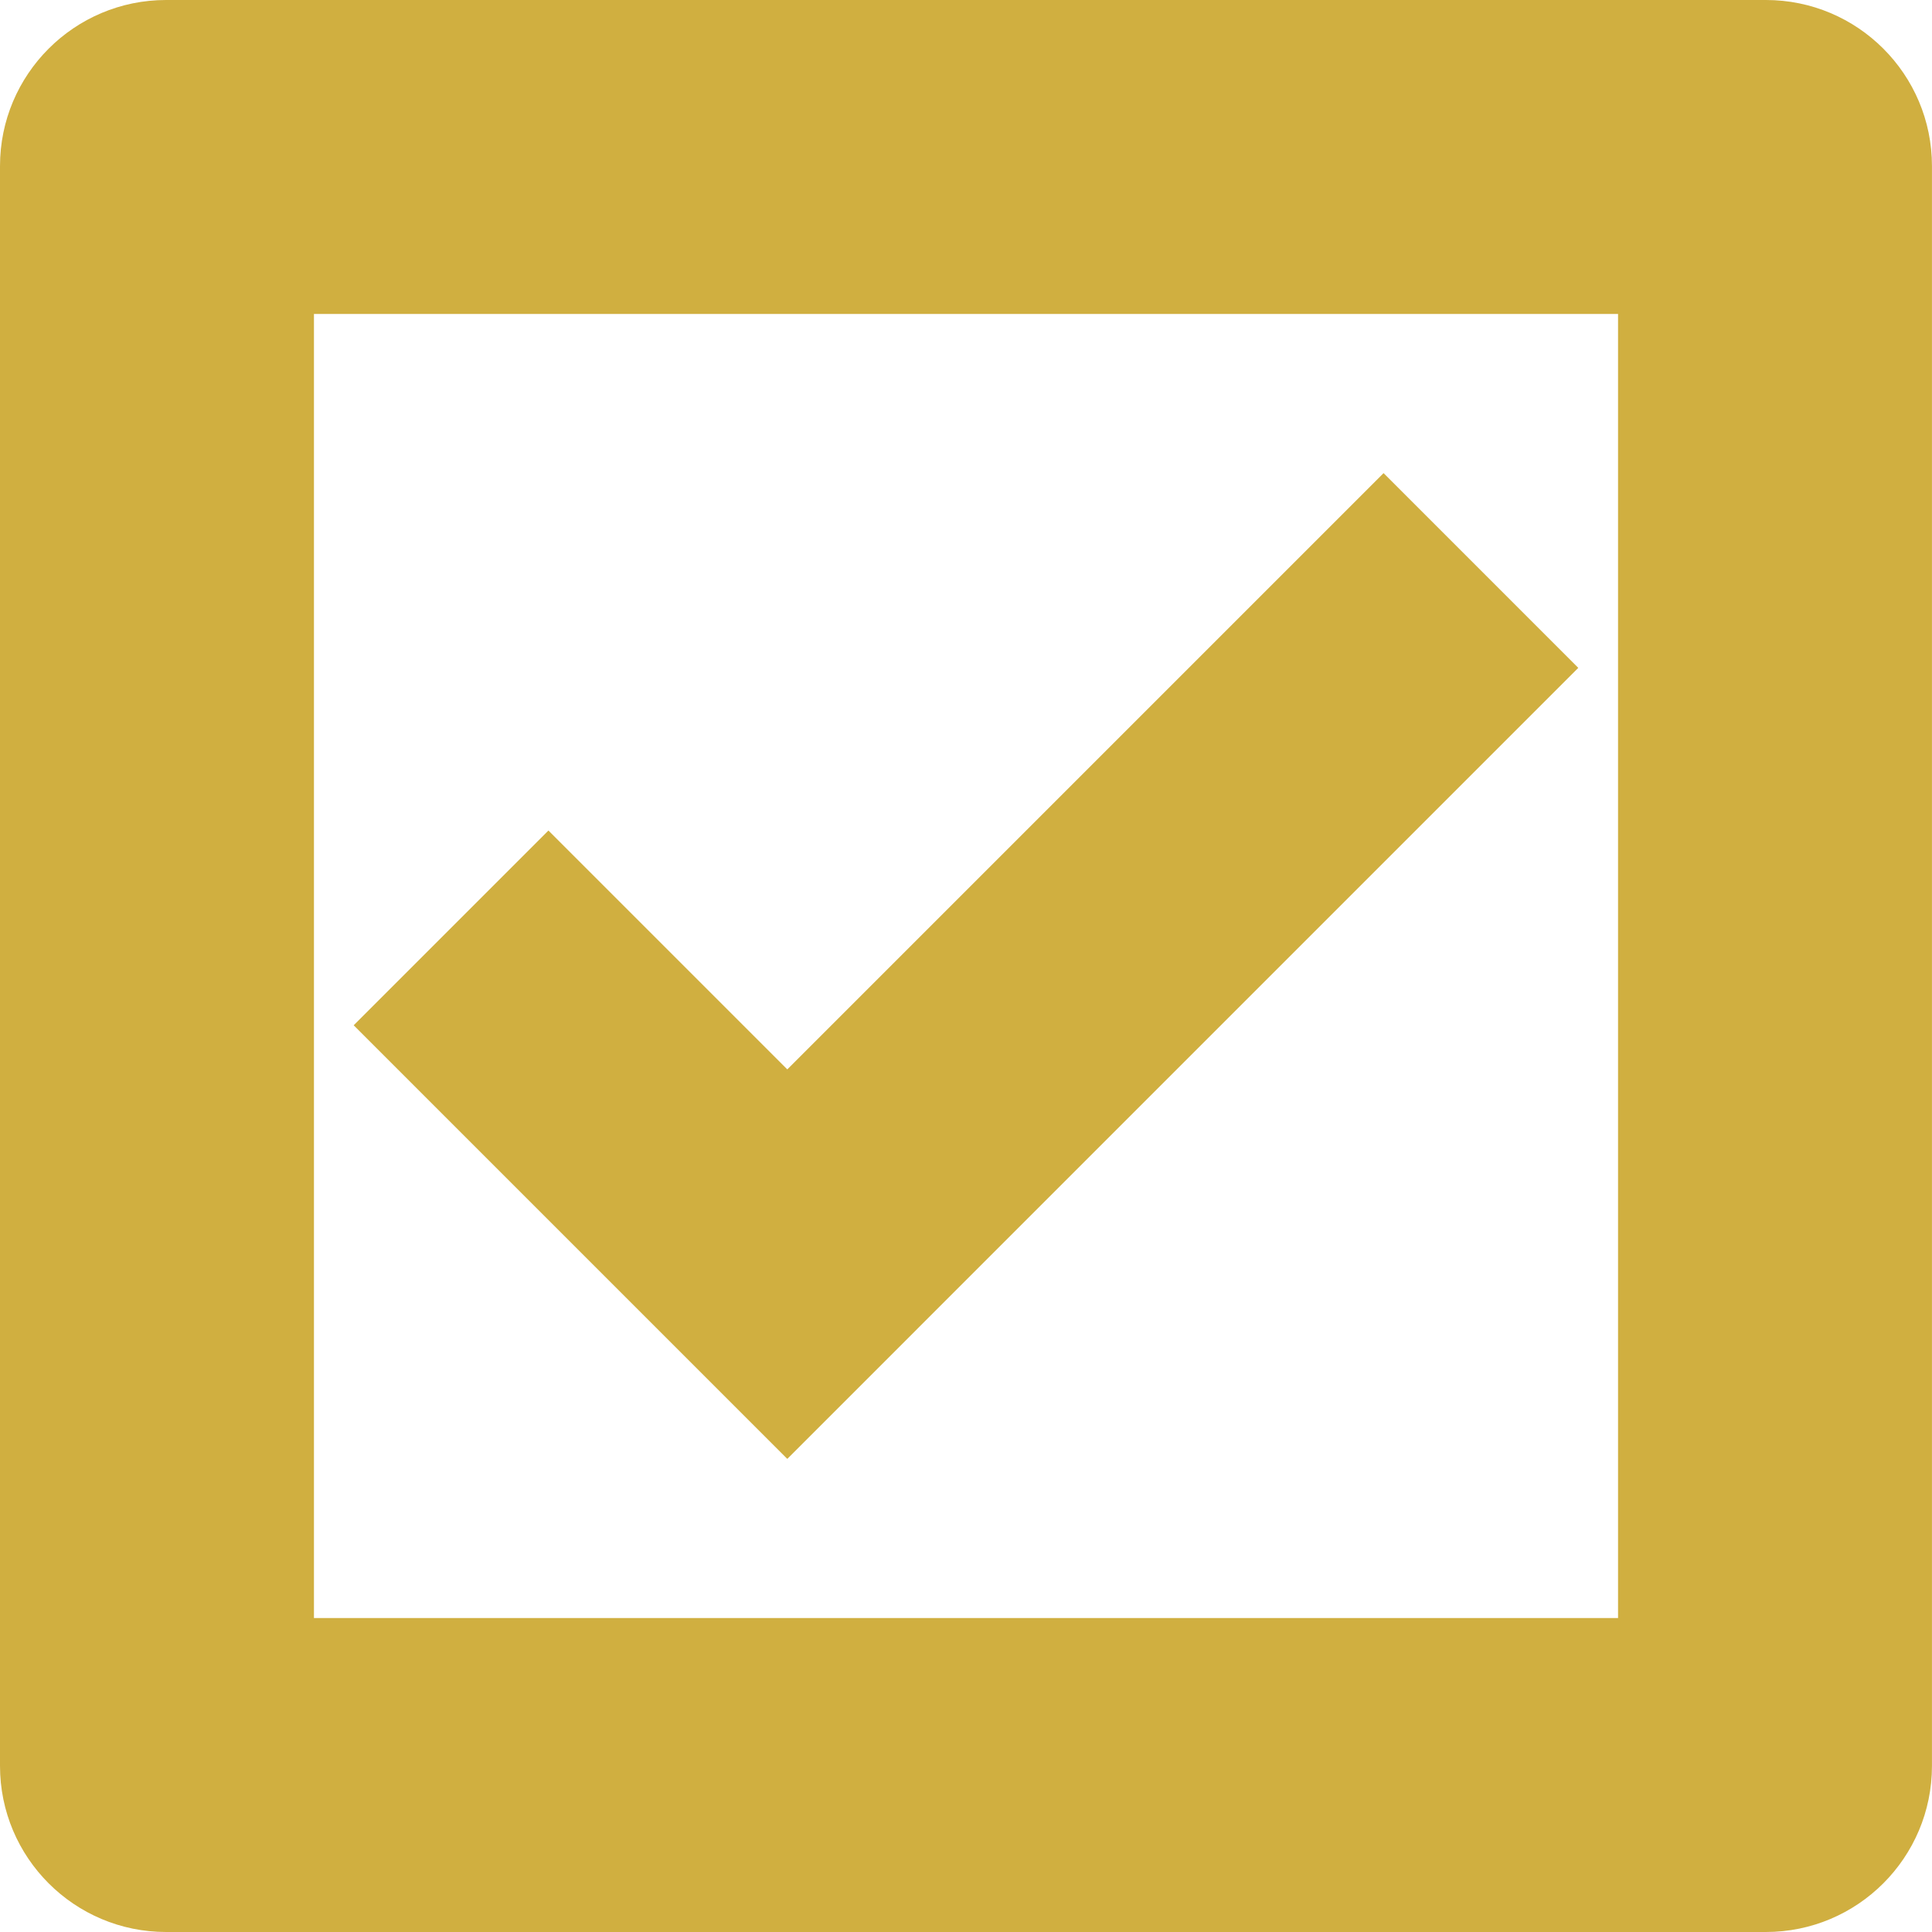
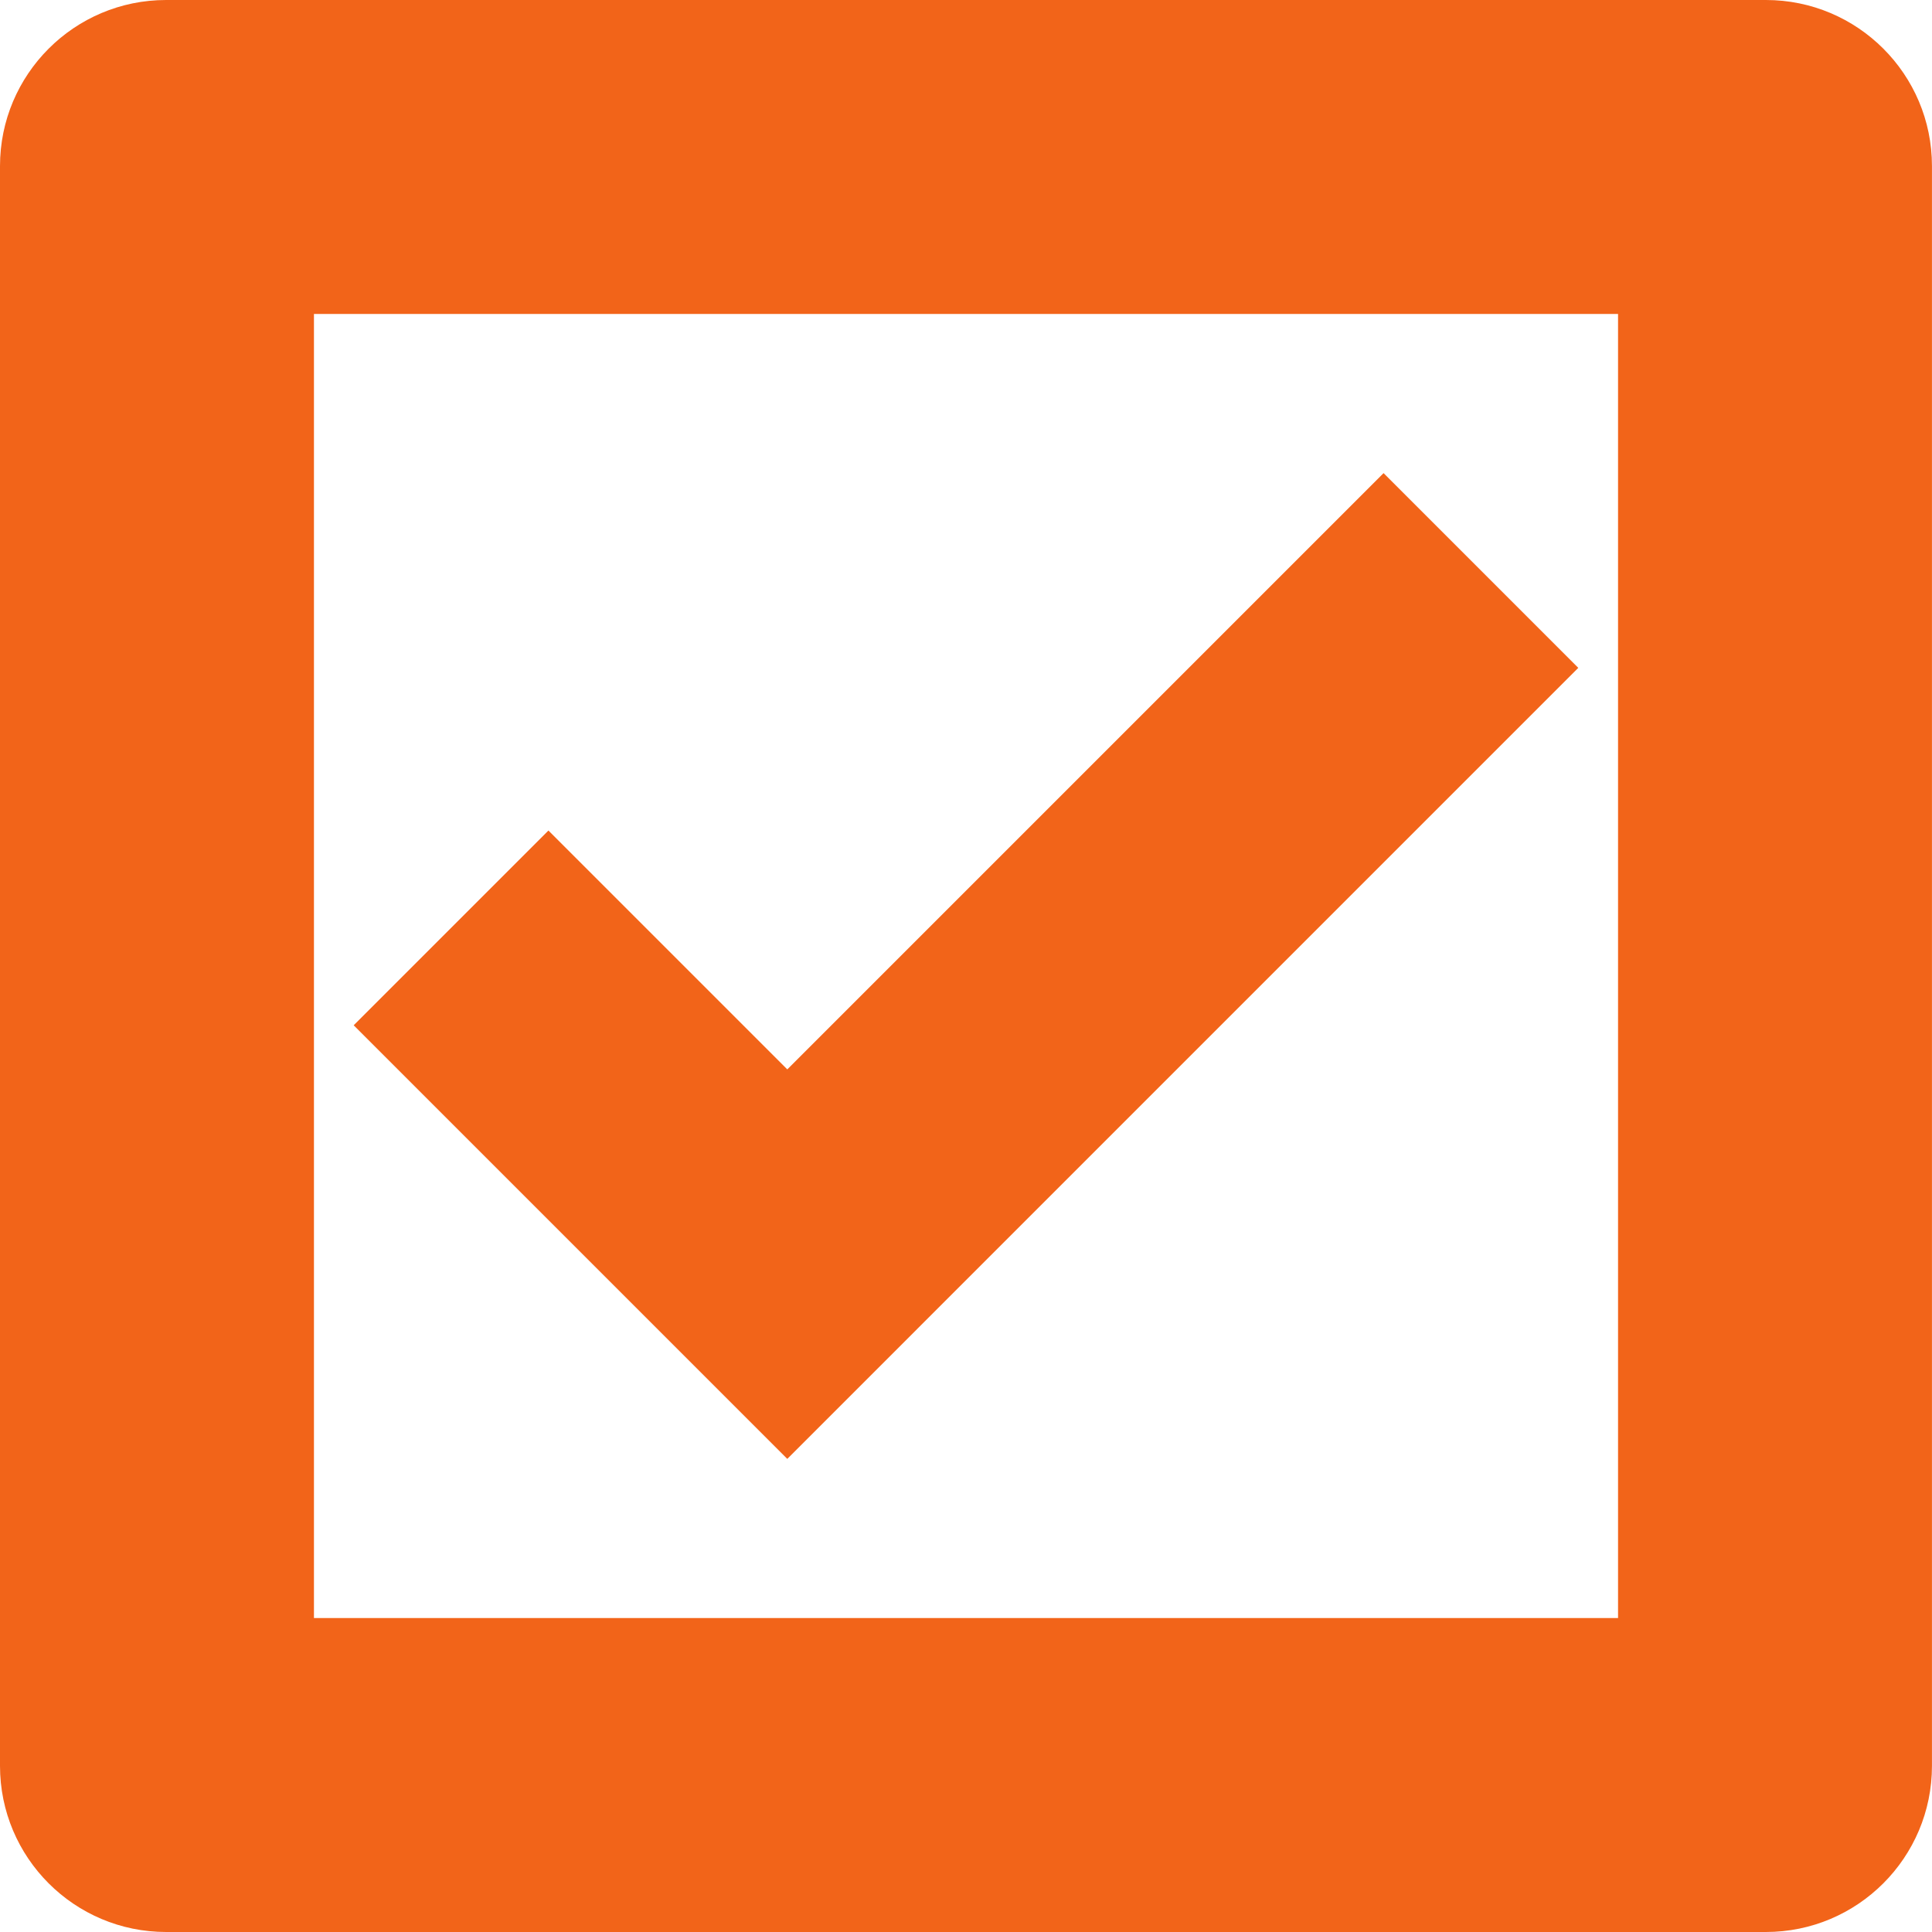
<svg xmlns="http://www.w3.org/2000/svg" version="1.0" id="Calque_1" x="0px" y="0px" viewBox="0 0 512 512" style="enable-background:new 0 0 512 512;" xml:space="preserve">
  <g>
-     <path style="fill:#d0af40;" d="M428.8,83.2v345.6H83.2V83.2H428.8 M467.98,0H44.02C19.71,0,0,19.71,0,44.02v423.95   C0,492.29,19.71,512,44.02,512h423.95c24.31,0,44.02-19.71,44.02-44.02V44.02C512,19.71,492.29,0,467.98,0L467.98,0z" />
+     <path style="fill:#f26419;" d="M428.8,83.2v345.6H83.2V83.2H428.8 M467.98,0H44.02C19.71,0,0,19.71,0,44.02v423.95   C0,492.29,19.71,512,44.02,512h423.95c24.31,0,44.02-19.71,44.02-44.02V44.02C512,19.71,492.29,0,467.98,0L467.98,0z" />
  </g>
-   <polygon style="fill:#d0af40;" points="418.26,176.99 208.64,386.62 157.03,335.01 157.03,335.01 93.73,271.71 145.34,220.1   208.64,283.4 366.66,125.38 " />
+   <polygon style="fill:#f26419;" points="418.26,176.99 208.64,386.62 157.03,335.01 157.03,335.01 93.73,271.71 145.34,220.1   208.64,283.4 366.66,125.38 " />
</svg>
